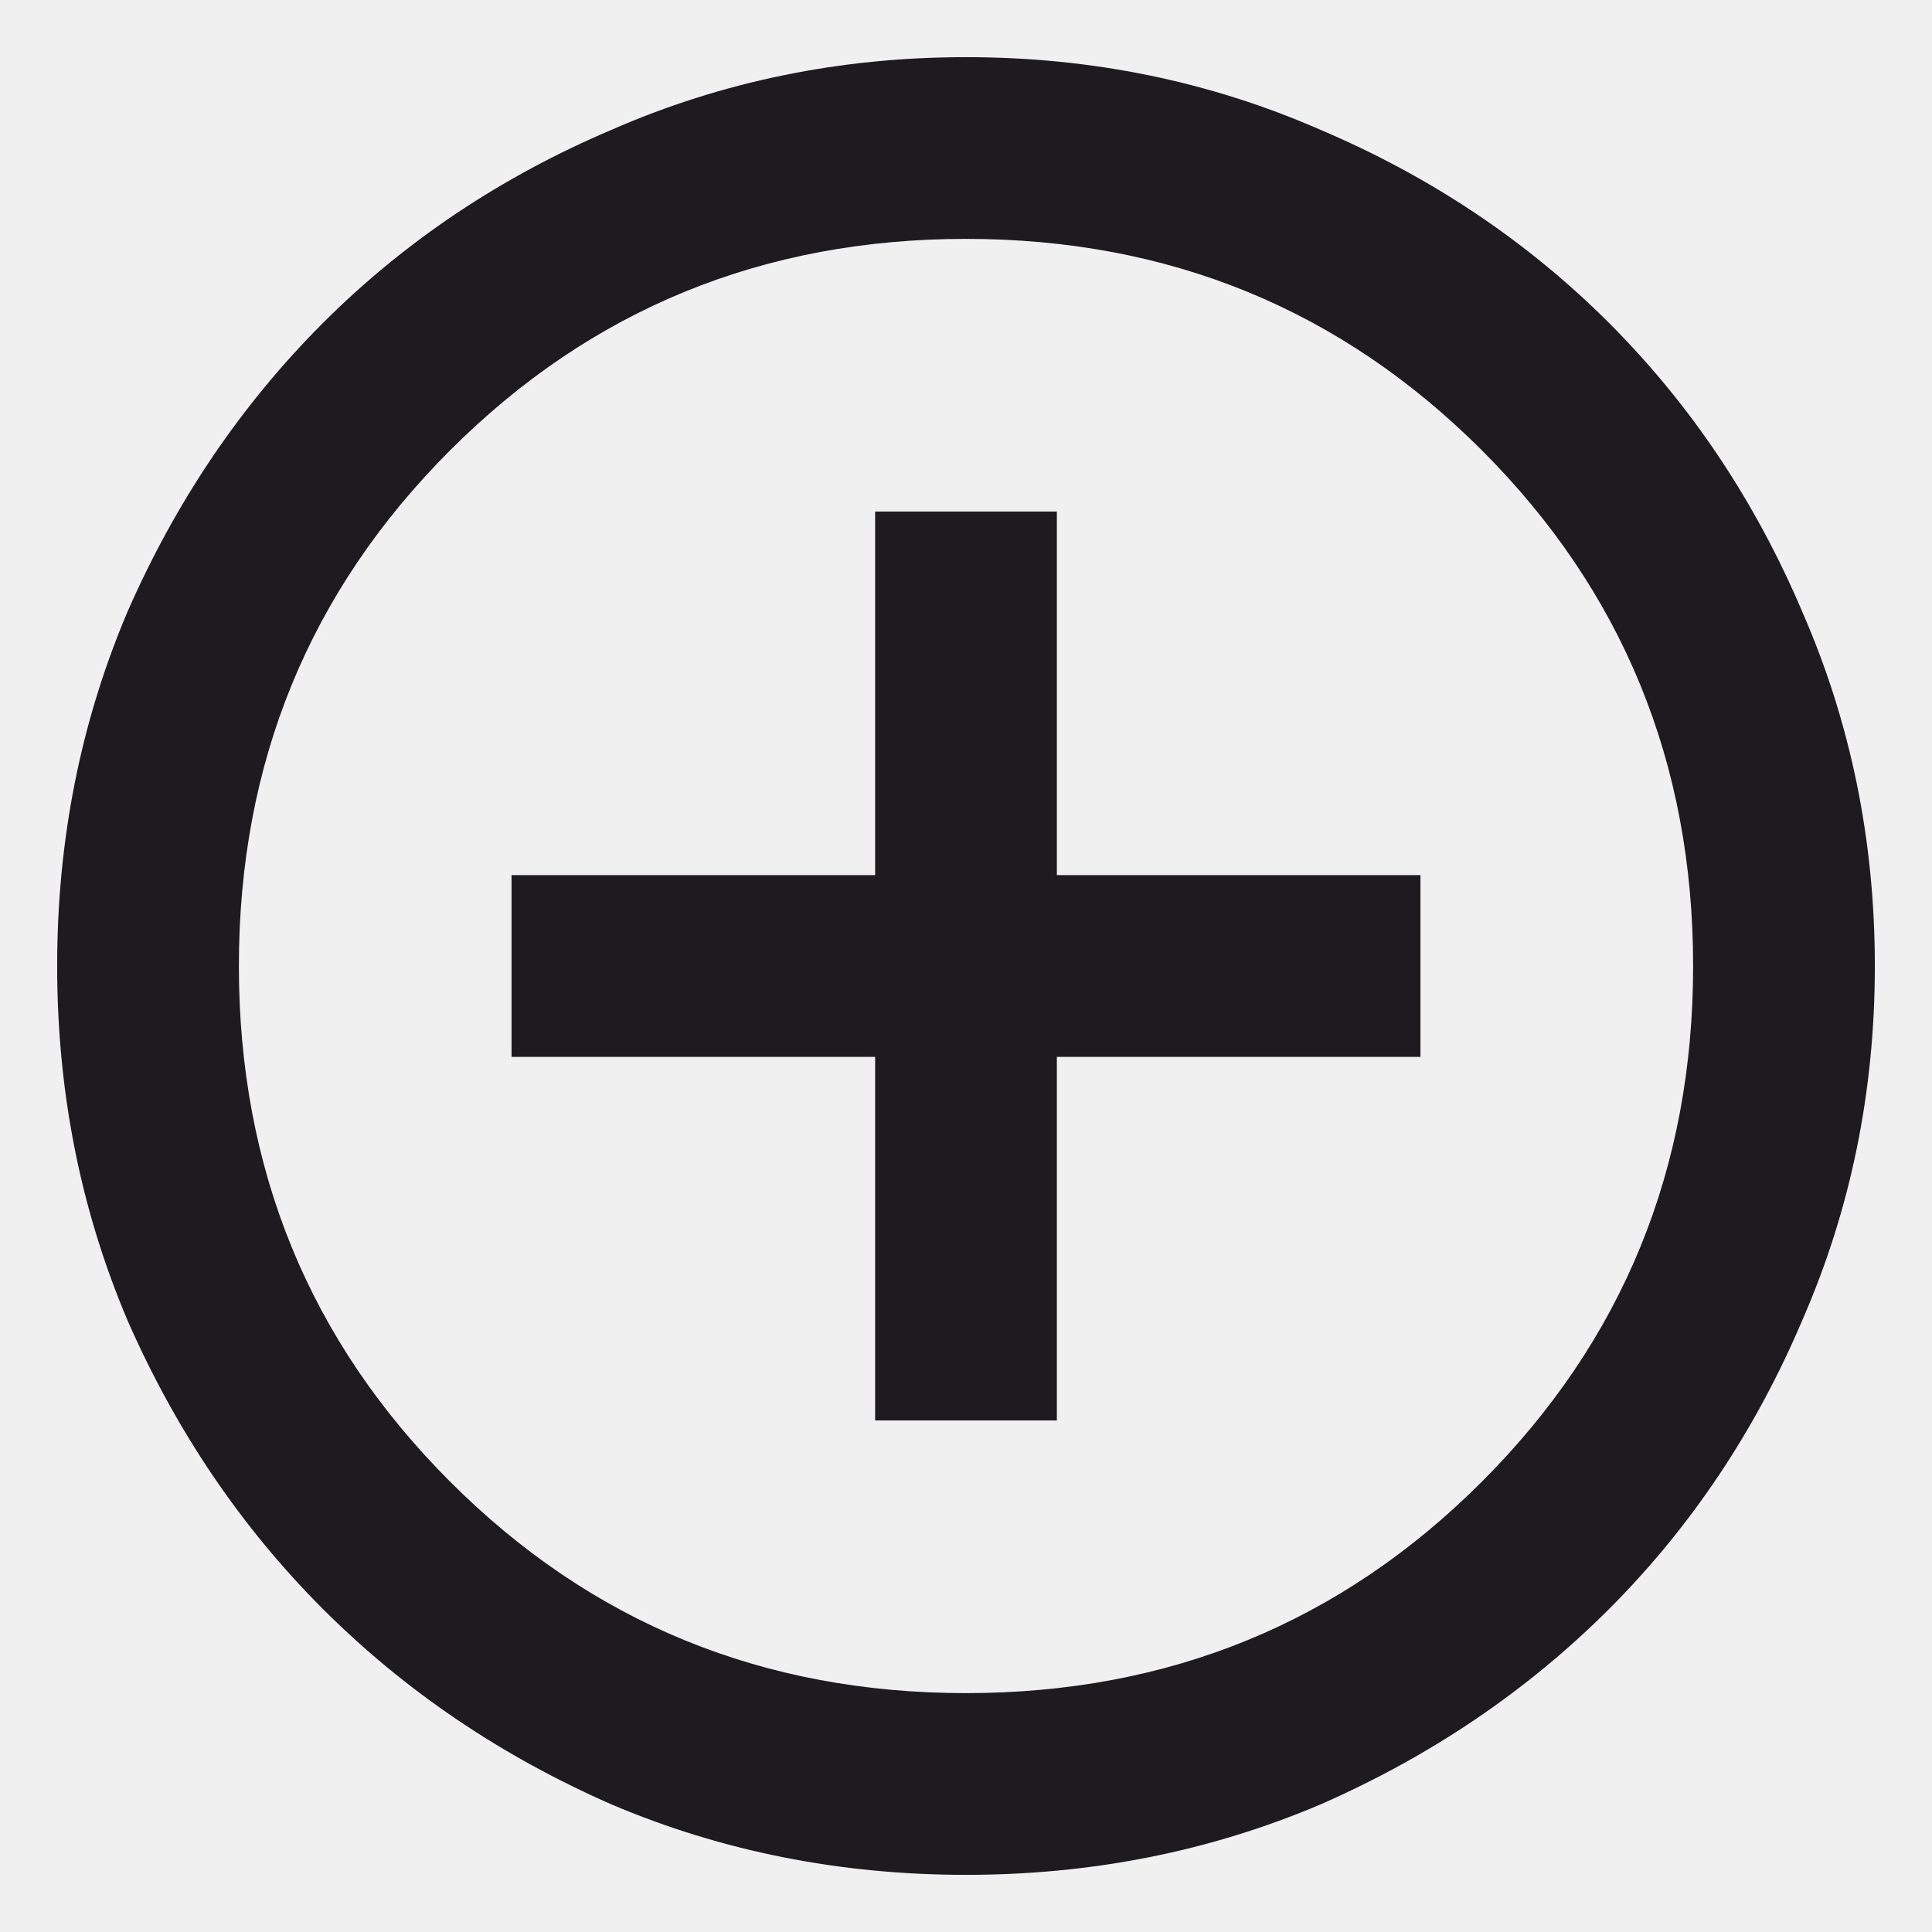
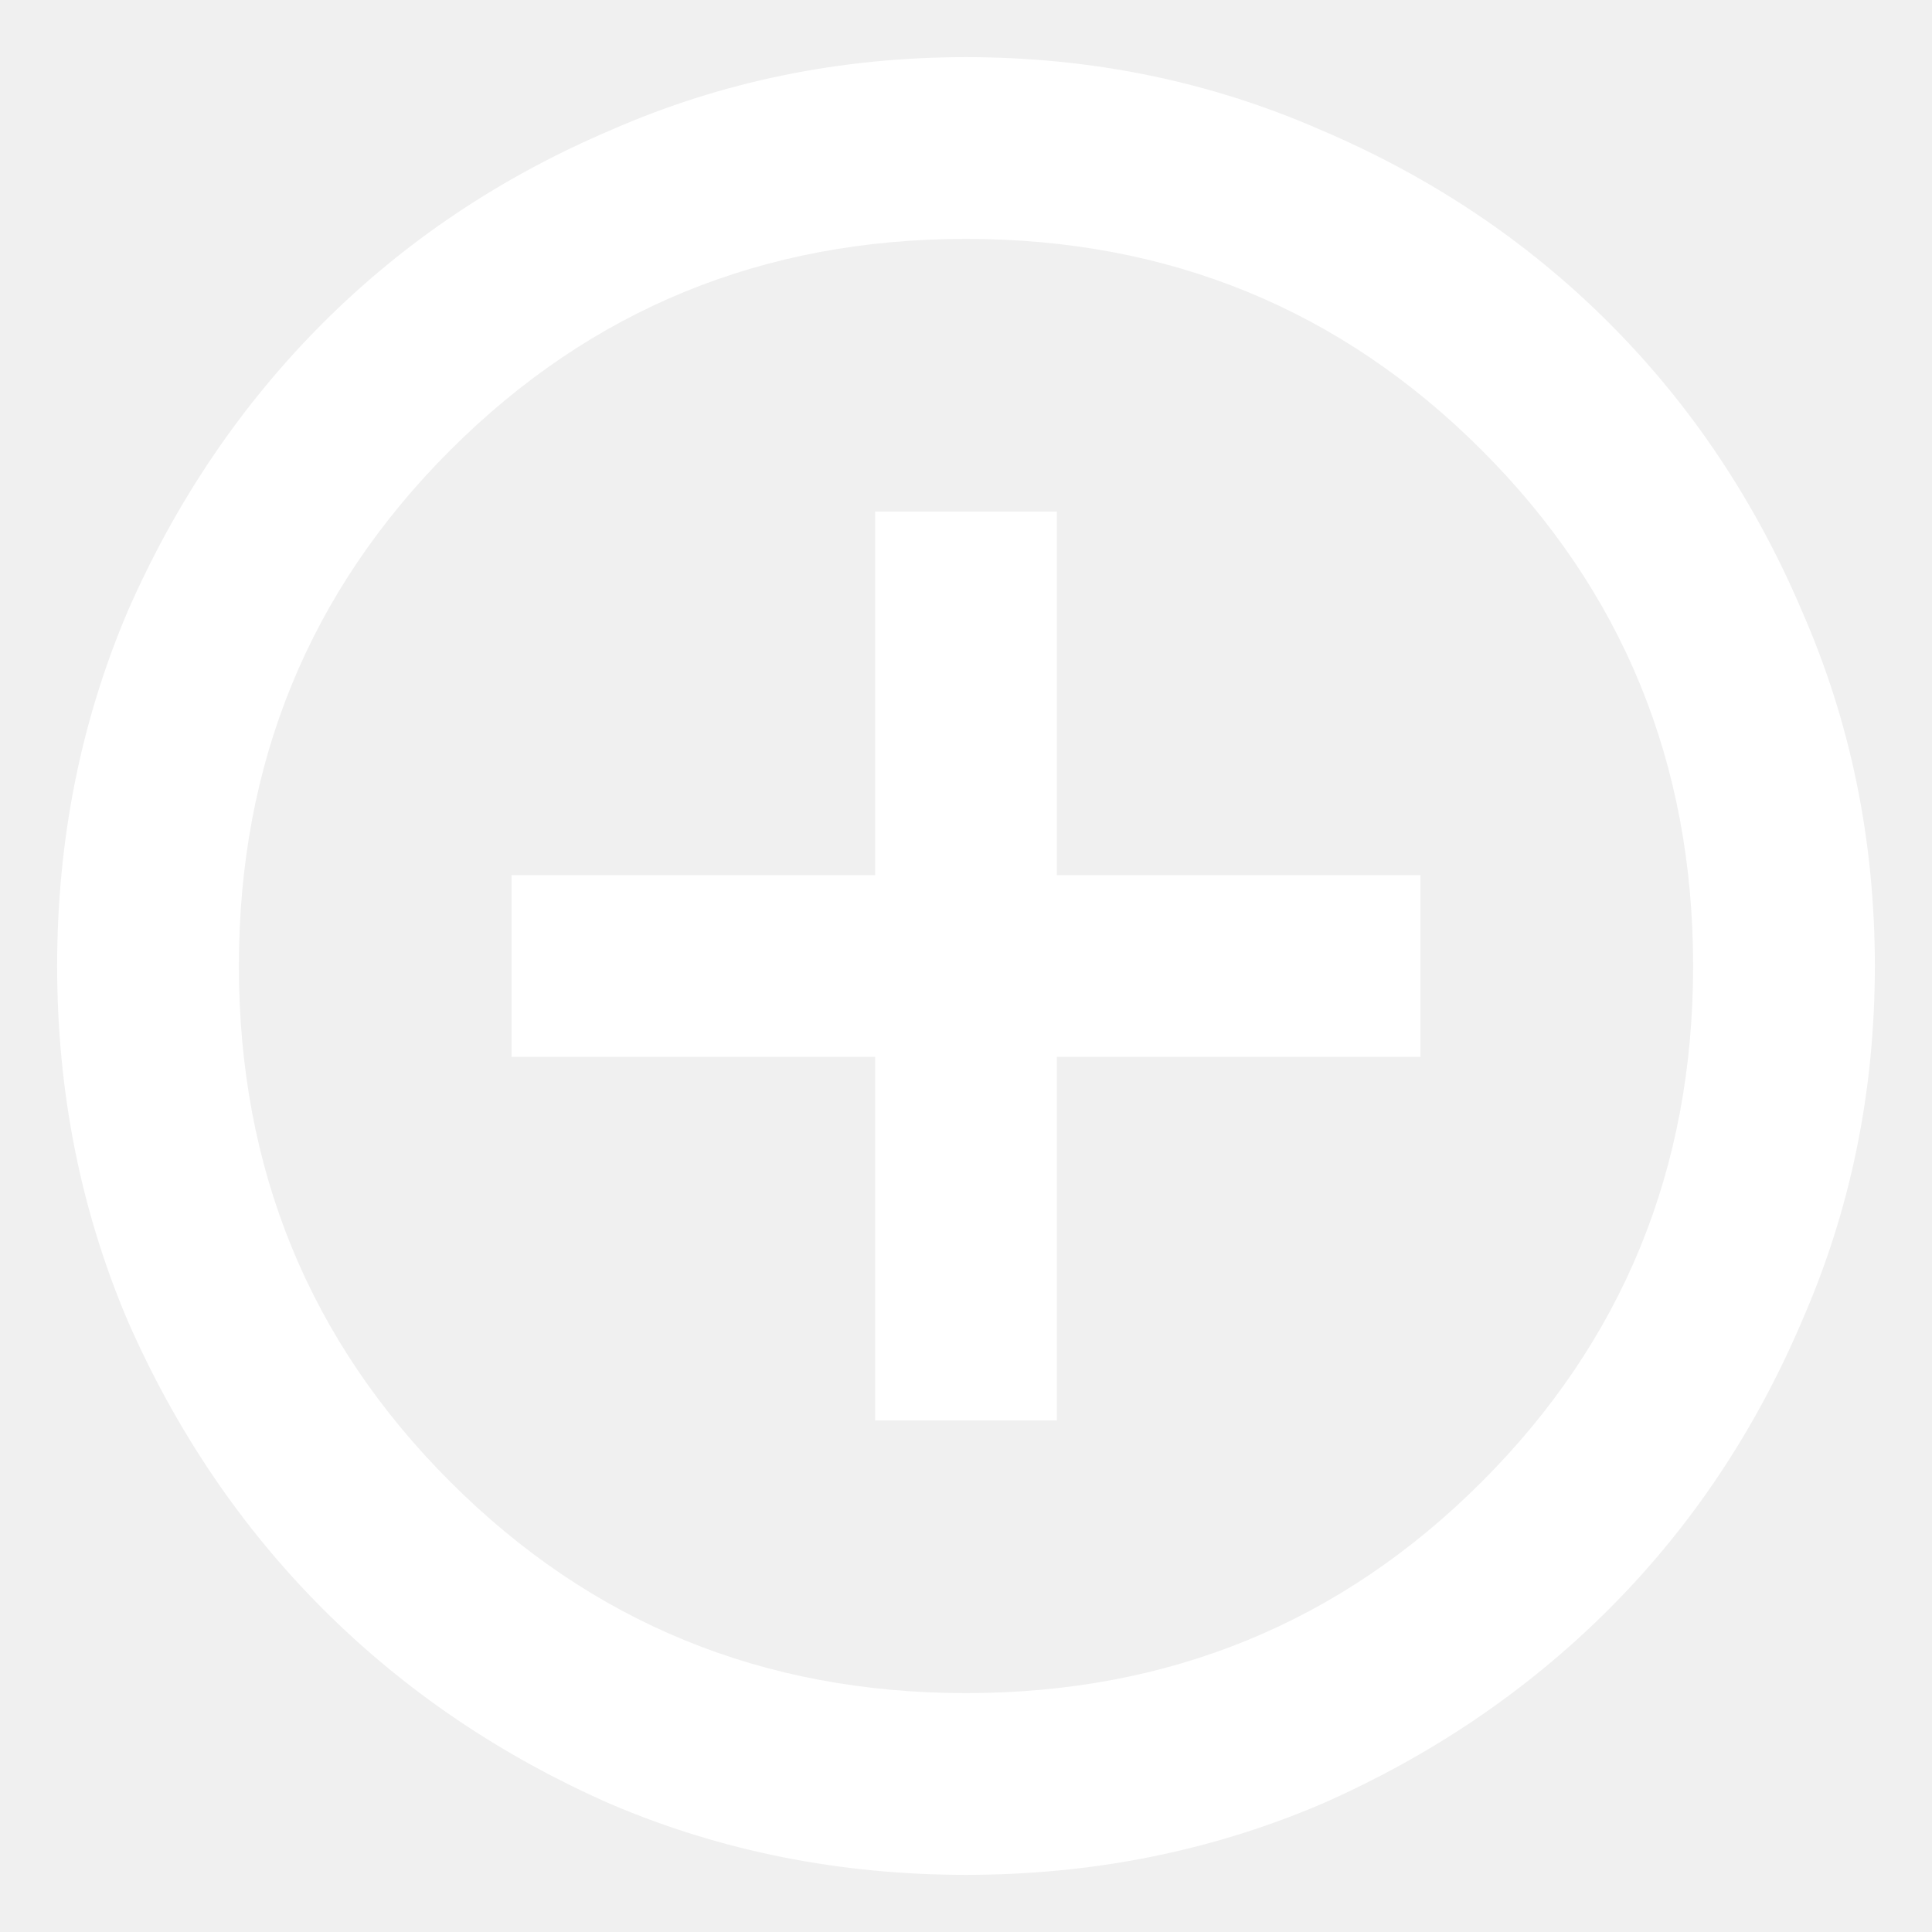
- <svg xmlns="http://www.w3.org/2000/svg" width="31" height="31" viewBox="0 0 31 31" fill="none">
+ <svg xmlns="http://www.w3.org/2000/svg" width="31" height="31" viewBox="0 0 31 31" fill="white">
  <g clip-path="url(#clip0_18_1195)">
-     <path d="M14.042 22.792H16.958V16.958H22.792V14.042H16.958V8.208H14.042V14.042H8.208V16.958H14.042V22.792ZM15.5 30.083C13.483 30.083 11.587 29.707 9.812 28.953C8.038 28.175 6.495 27.13 5.182 25.818C3.87 24.505 2.825 22.962 2.047 21.188C1.293 19.413 0.917 17.517 0.917 15.5C0.917 13.483 1.293 11.587 2.047 9.813C2.825 8.038 3.87 6.495 5.182 5.182C6.495 3.87 8.038 2.837 9.812 2.083C11.587 1.306 13.483 0.917 15.5 0.917C17.517 0.917 19.413 1.306 21.188 2.083C22.962 2.837 24.505 3.87 25.818 5.182C27.13 6.495 28.163 8.038 28.917 9.813C29.694 11.587 30.083 13.483 30.083 15.5C30.083 17.517 29.694 19.413 28.917 21.188C28.163 22.962 27.13 24.505 25.818 25.818C24.505 27.13 22.962 28.175 21.188 28.953C19.413 29.707 17.517 30.083 15.5 30.083ZM15.5 27.167C18.757 27.167 21.516 26.037 23.776 23.776C26.036 21.516 27.167 18.757 27.167 15.5C27.167 12.243 26.036 9.484 23.776 7.224C21.516 4.964 18.757 3.833 15.5 3.833C12.243 3.833 9.484 4.964 7.224 7.224C4.963 9.484 3.833 12.243 3.833 15.5C3.833 18.757 4.963 21.516 7.224 23.776C9.484 26.037 12.243 27.167 15.5 27.167Z" fill="#1D1B20" />
+     <path d="M14.042 22.792H16.958V16.958H22.792V14.042H16.958V8.208H14.042V14.042H8.208V16.958H14.042V22.792ZM15.5 30.083C13.483 30.083 11.587 29.707 9.812 28.953C8.038 28.175 6.495 27.13 5.182 25.818C3.87 24.505 2.825 22.962 2.047 21.188C1.293 19.413 0.917 17.517 0.917 15.5C0.917 13.483 1.293 11.587 2.047 9.813C2.825 8.038 3.87 6.495 5.182 5.182C6.495 3.87 8.038 2.837 9.812 2.083C11.587 1.306 13.483 0.917 15.5 0.917C17.517 0.917 19.413 1.306 21.188 2.083C22.962 2.837 24.505 3.87 25.818 5.182C27.13 6.495 28.163 8.038 28.917 9.813C29.694 11.587 30.083 13.483 30.083 15.5C30.083 17.517 29.694 19.413 28.917 21.188C28.163 22.962 27.13 24.505 25.818 25.818C24.505 27.13 22.962 28.175 21.188 28.953C19.413 29.707 17.517 30.083 15.5 30.083ZM15.5 27.167C18.757 27.167 21.516 26.037 23.776 23.776C26.036 21.516 27.167 18.757 27.167 15.5C27.167 12.243 26.036 9.484 23.776 7.224C21.516 4.964 18.757 3.833 15.5 3.833C12.243 3.833 9.484 4.964 7.224 7.224C4.963 9.484 3.833 12.243 3.833 15.5C3.833 18.757 4.963 21.516 7.224 23.776C9.484 26.037 12.243 27.167 15.5 27.167Z" fill="" />
  </g>
  <defs>
    <clipPath id="clip0_18_1195">
      <rect width="31" height="31" fill="white" />
    </clipPath>
  </defs>
</svg>
